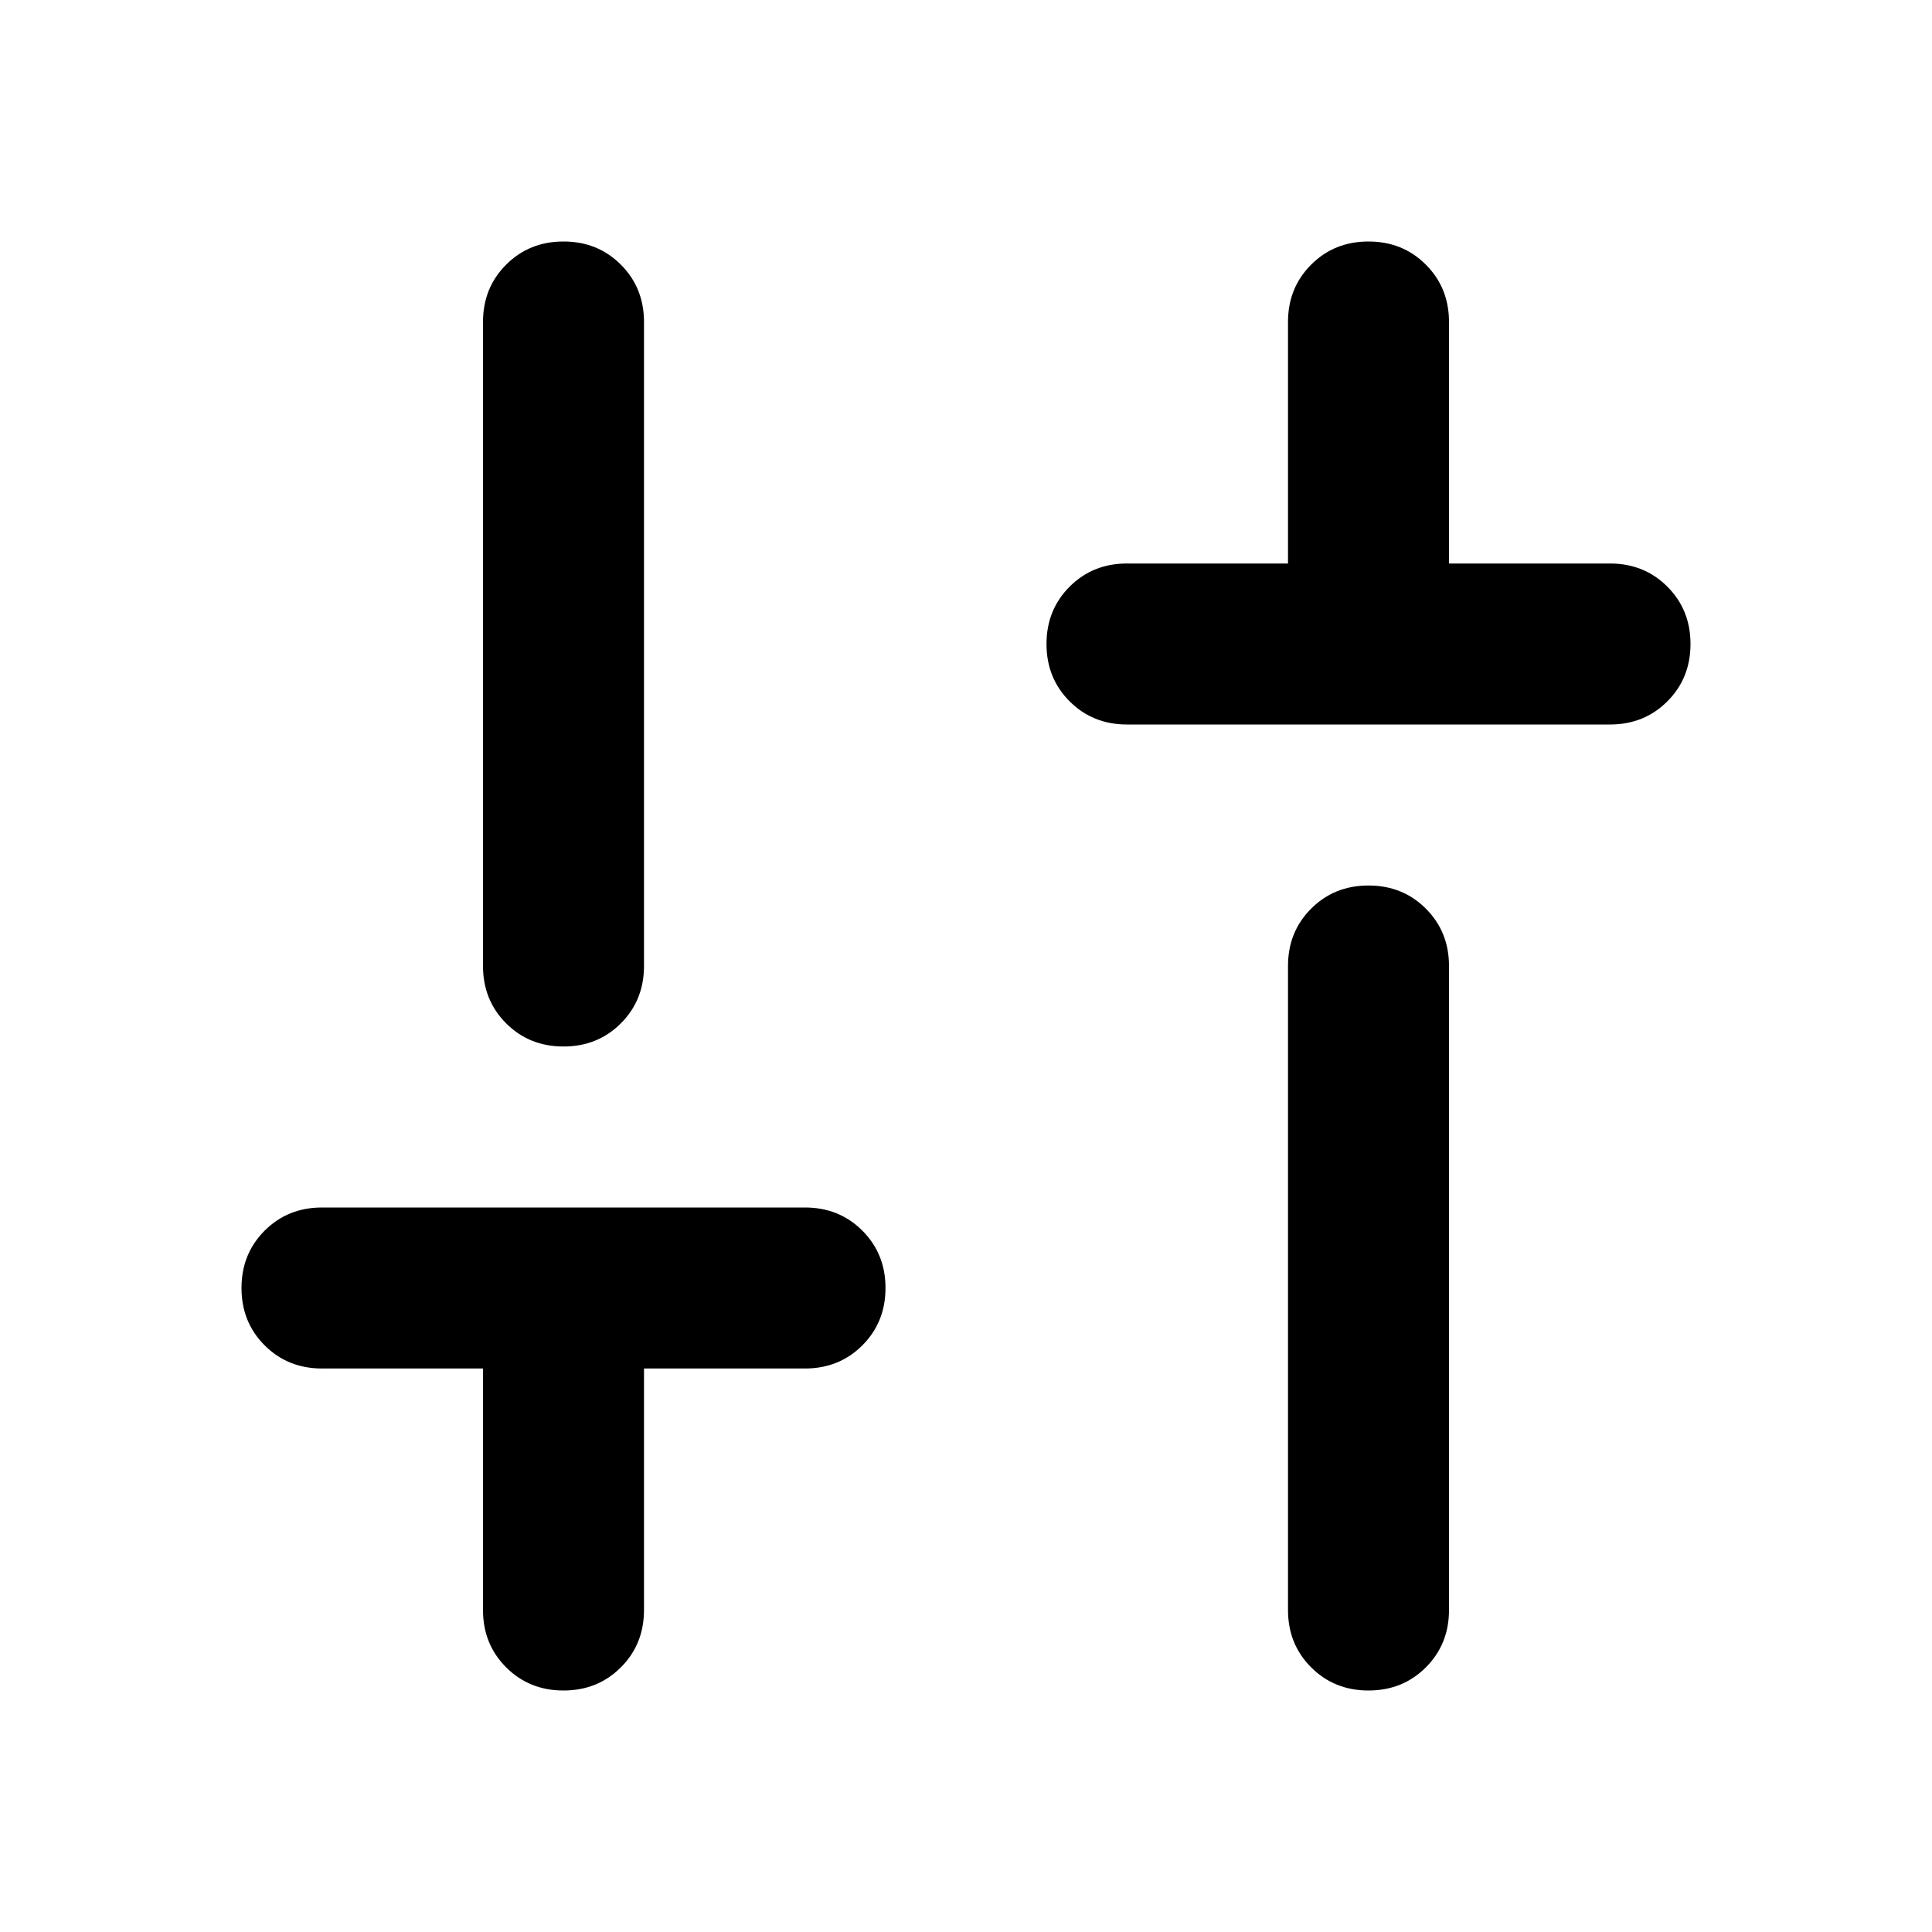
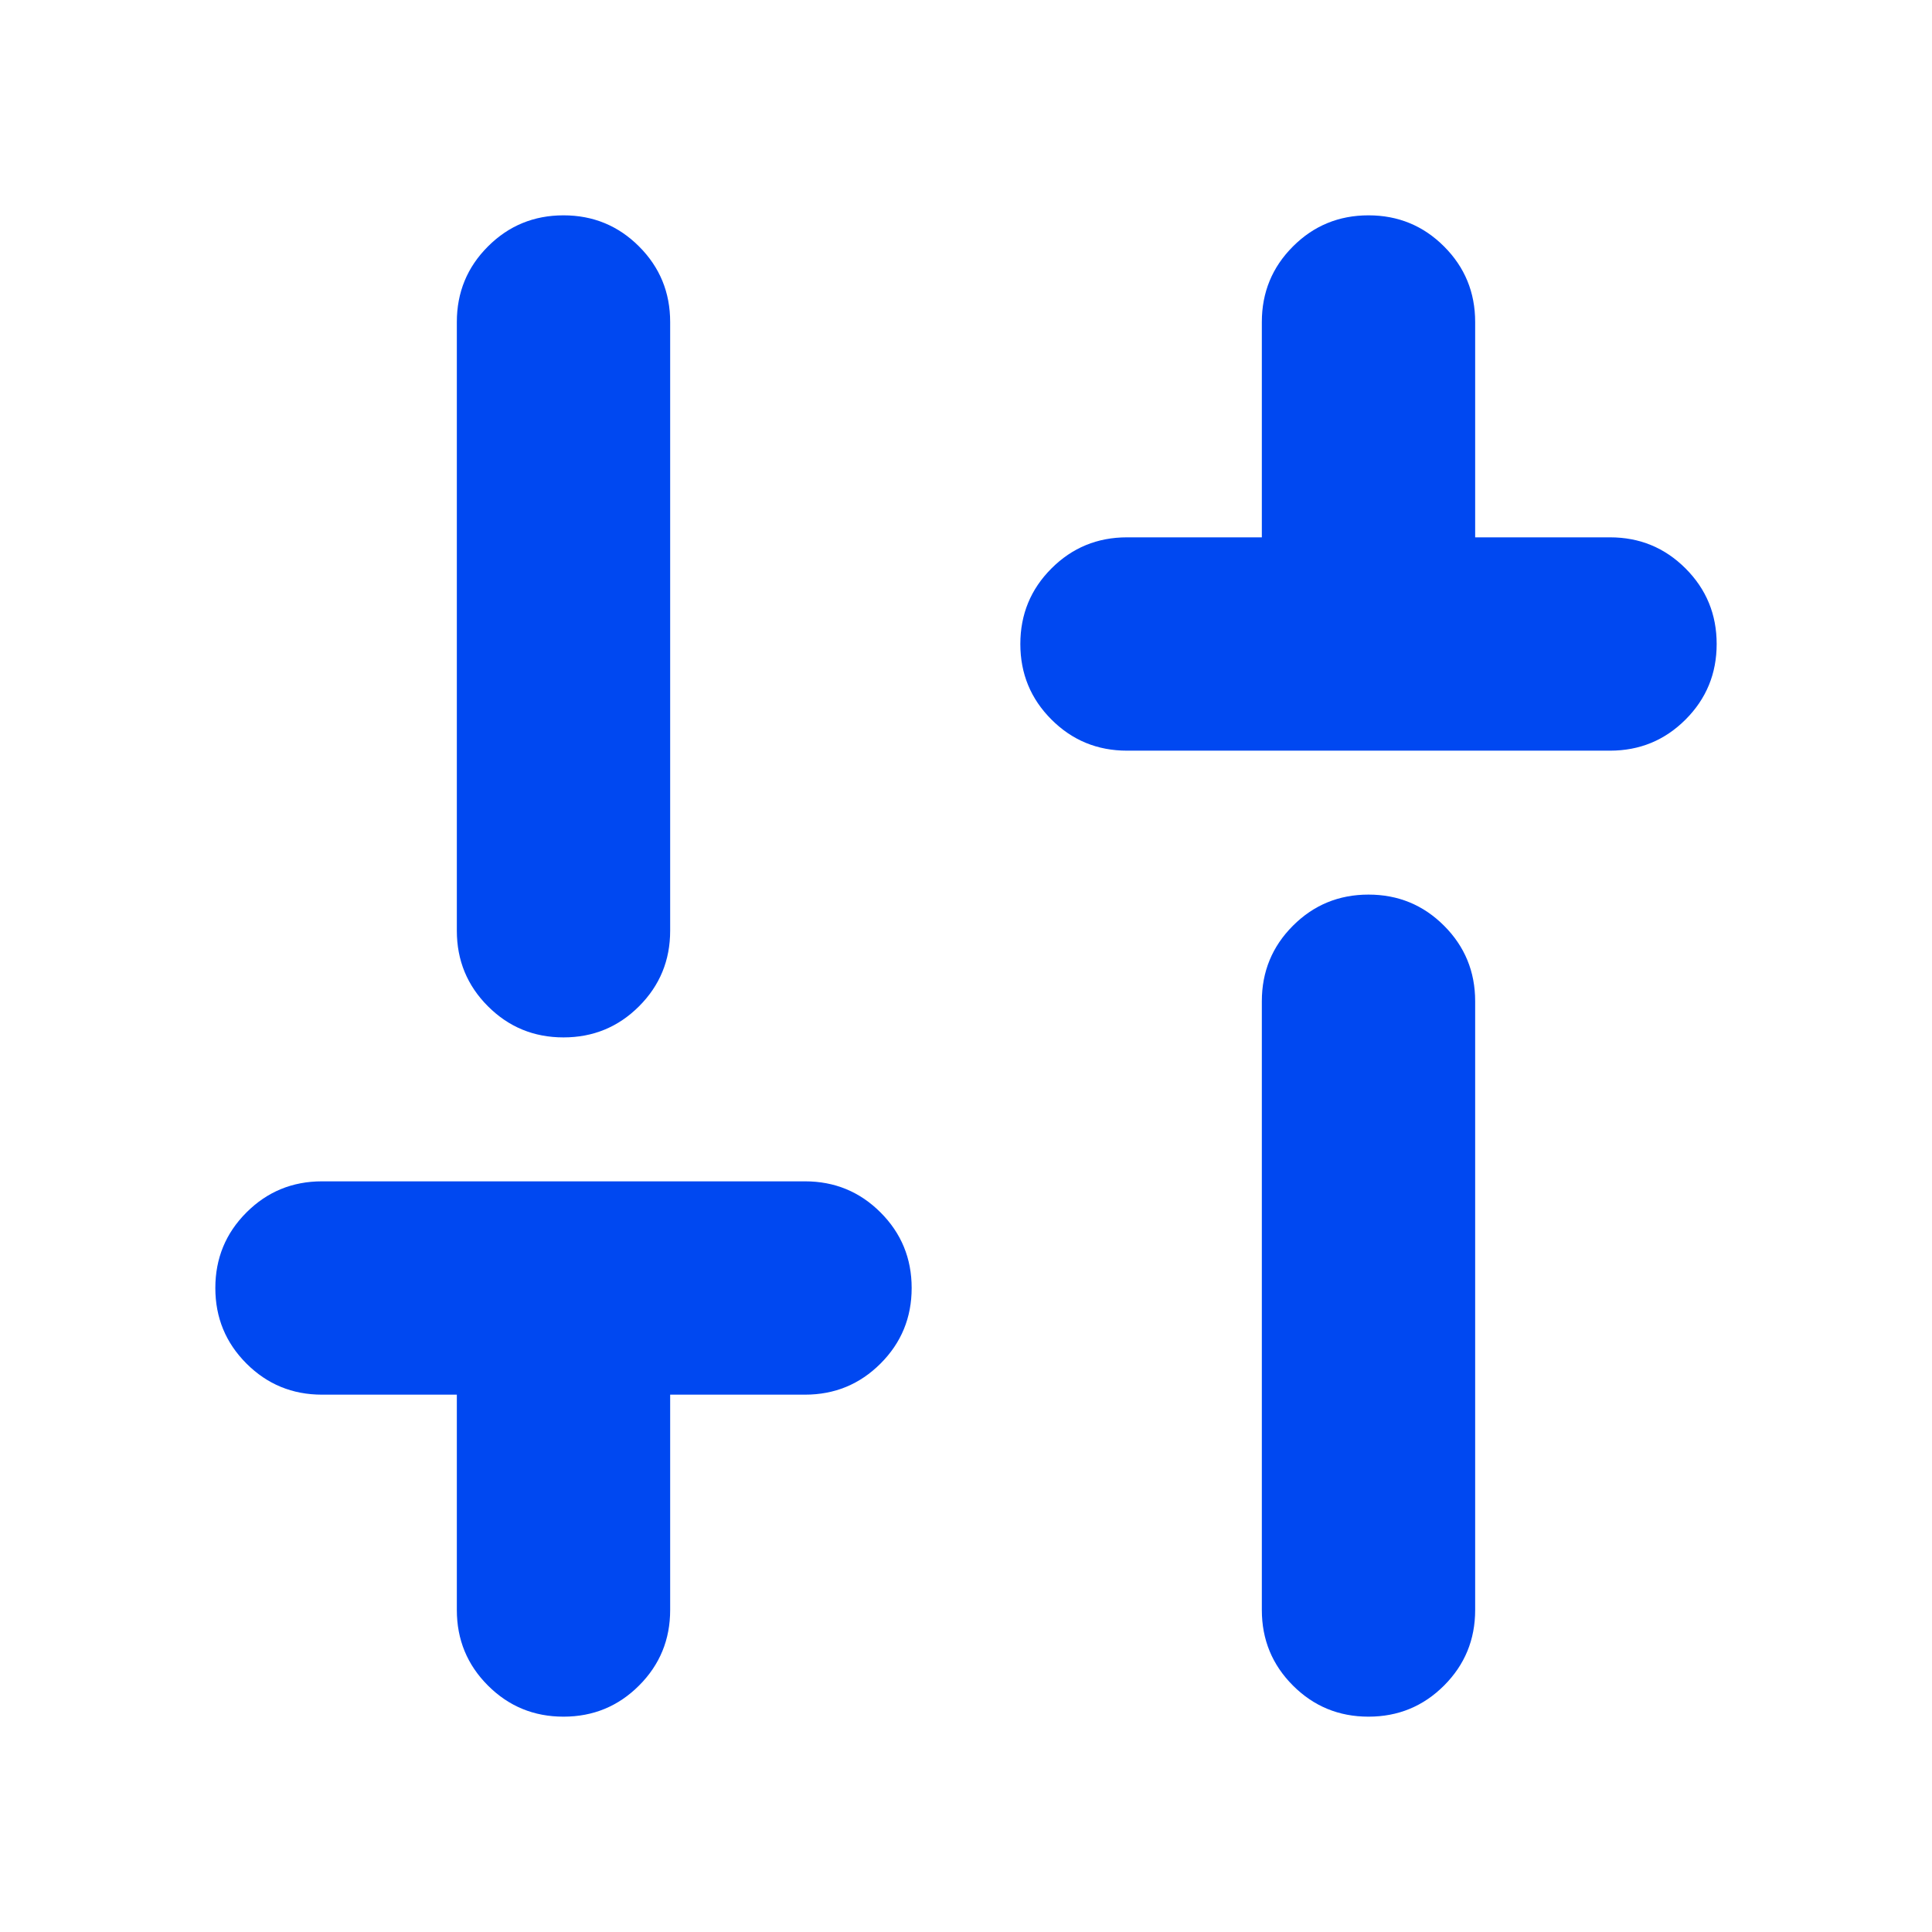
- <svg xmlns="http://www.w3.org/2000/svg" height="24px" viewBox="0 -960 960 960" width="24px" fill="#000000">
-   <path d="M560-600q-17 0-28.5-11.5T520-640q0-17 11.5-28.5T560-680h80v-120q0-17 11.5-28.5T680-840q17 0 28.5 11.5T720-800v120h80q17 0 28.5 11.5T840-640q0 17-11.5 28.5T800-600H560Zm91.5 468.5Q640-143 640-160v-320q0-17 11.5-28.5T680-520q17 0 28.5 11.5T720-480v320q0 17-11.5 28.5T680-120q-17 0-28.5-11.5Zm-400 0Q240-143 240-160v-120h-80q-17 0-28.5-11.5T120-320q0-17 11.5-28.5T160-360h240q17 0 28.5 11.5T440-320q0 17-11.5 28.5T400-280h-80v120q0 17-11.5 28.5T280-120q-17 0-28.5-11.5Zm0-320Q240-463 240-480v-320q0-17 11.5-28.5T280-840q17 0 28.5 11.5T320-800v320q0 17-11.5 28.5T280-440q-17 0-28.5-11.5Z" />
+ <svg xmlns="http://www.w3.org/2000/svg" height="24px" viewBox="0 -960 960 960" width="24px" fill="#0048f1">
+   <path d="M560-587q-22.09 0-37.54-15.46Q507-617.91 507-640t15.46-37.54Q537.91-693 560-693h67v-107q0-22.09 15.46-37.54Q657.91-853 680-853t37.54 15.46Q733-822.09 733-800v107h67q22.09 0 37.54 15.46Q853-662.09 853-640t-15.46 37.54Q822.09-587 800-587H560Zm82.46 464.54Q627-137.91 627-160v-302.48q0-22.08 15.46-37.54 15.45-15.46 37.54-15.46t37.54 15.46Q733-484.56 733-462.48V-160q0 22.09-15.46 37.54Q702.09-107 680-107t-37.54-15.46Zm-400 0Q227-137.91 227-160v-107h-67q-22.09 0-37.54-15.46Q107-297.91 107-320t15.46-37.54Q137.91-373 160-373h240q22.09 0 37.54 15.46Q453-342.09 453-320t-15.46 37.54Q422.09-267 400-267h-67v107q0 22.09-15.46 37.54Q302.09-107 280-107t-37.54-15.46Zm0-337.52Q227-475.44 227-497.52V-800q0-22.09 15.46-37.54Q257.91-853 280-853t37.54 15.46Q333-822.09 333-800v302.48q0 22.08-15.46 37.54-15.45 15.46-37.54 15.46t-37.54-15.46Z" />
</svg>
